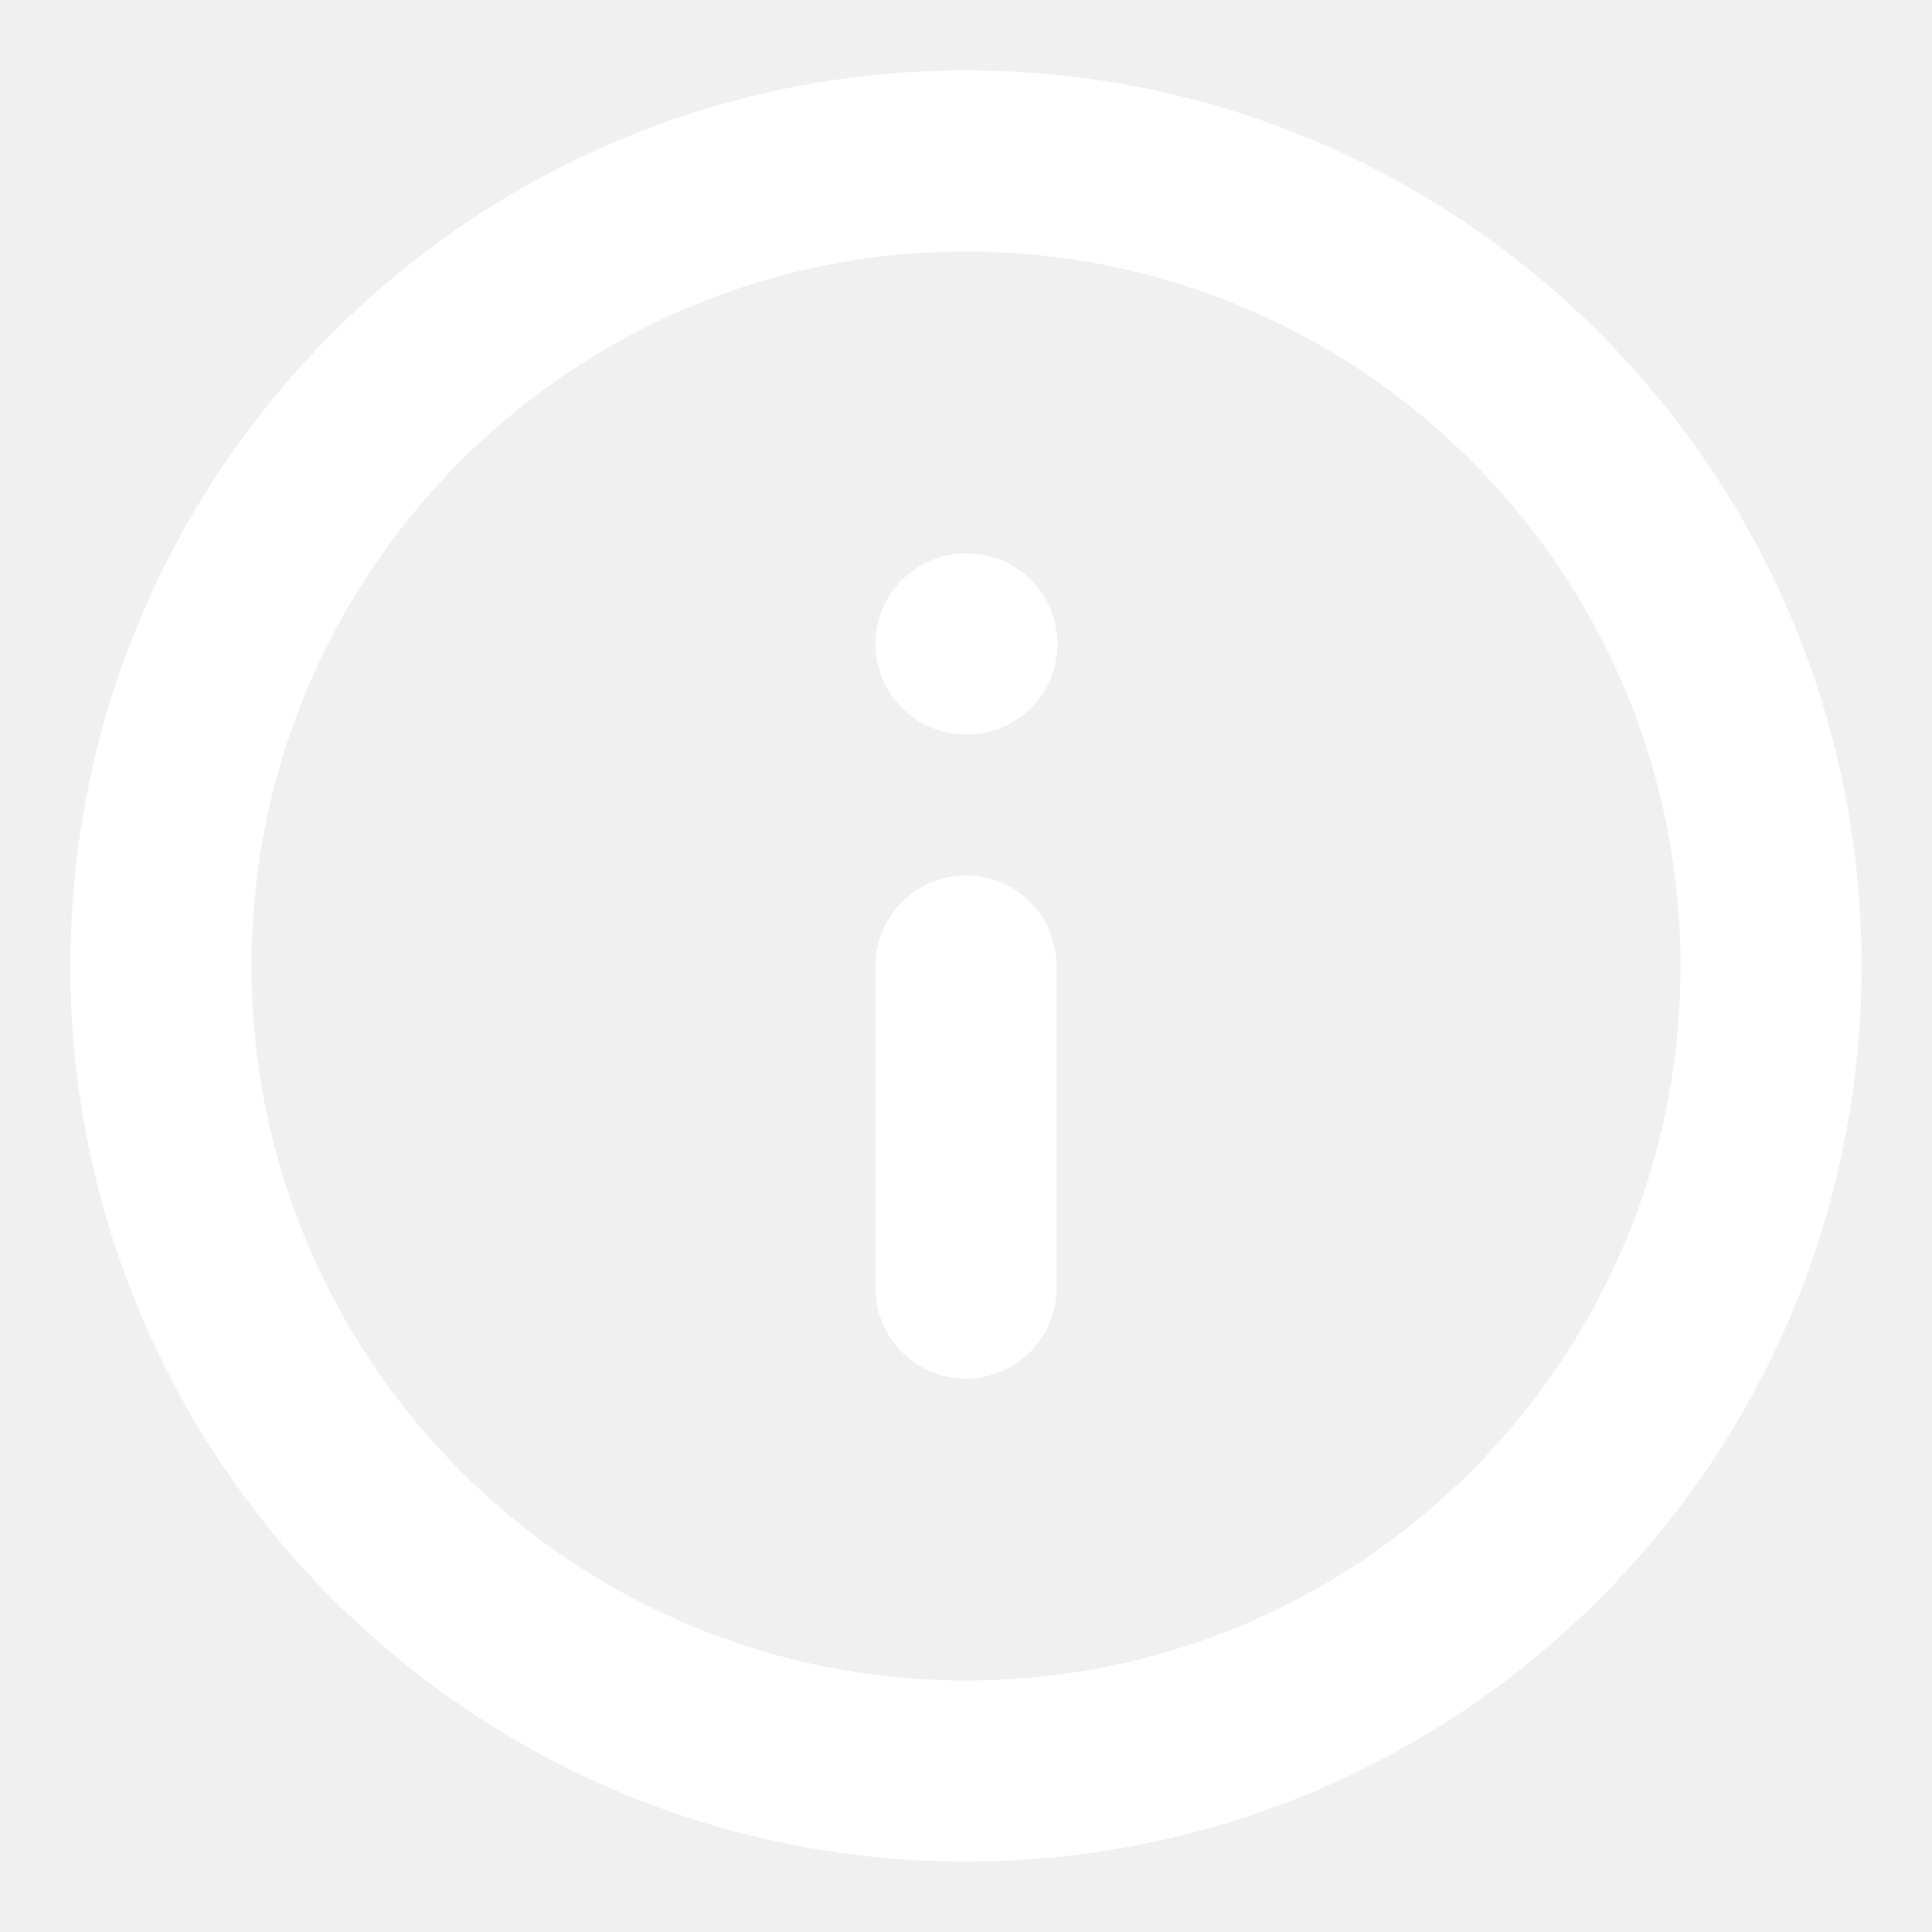
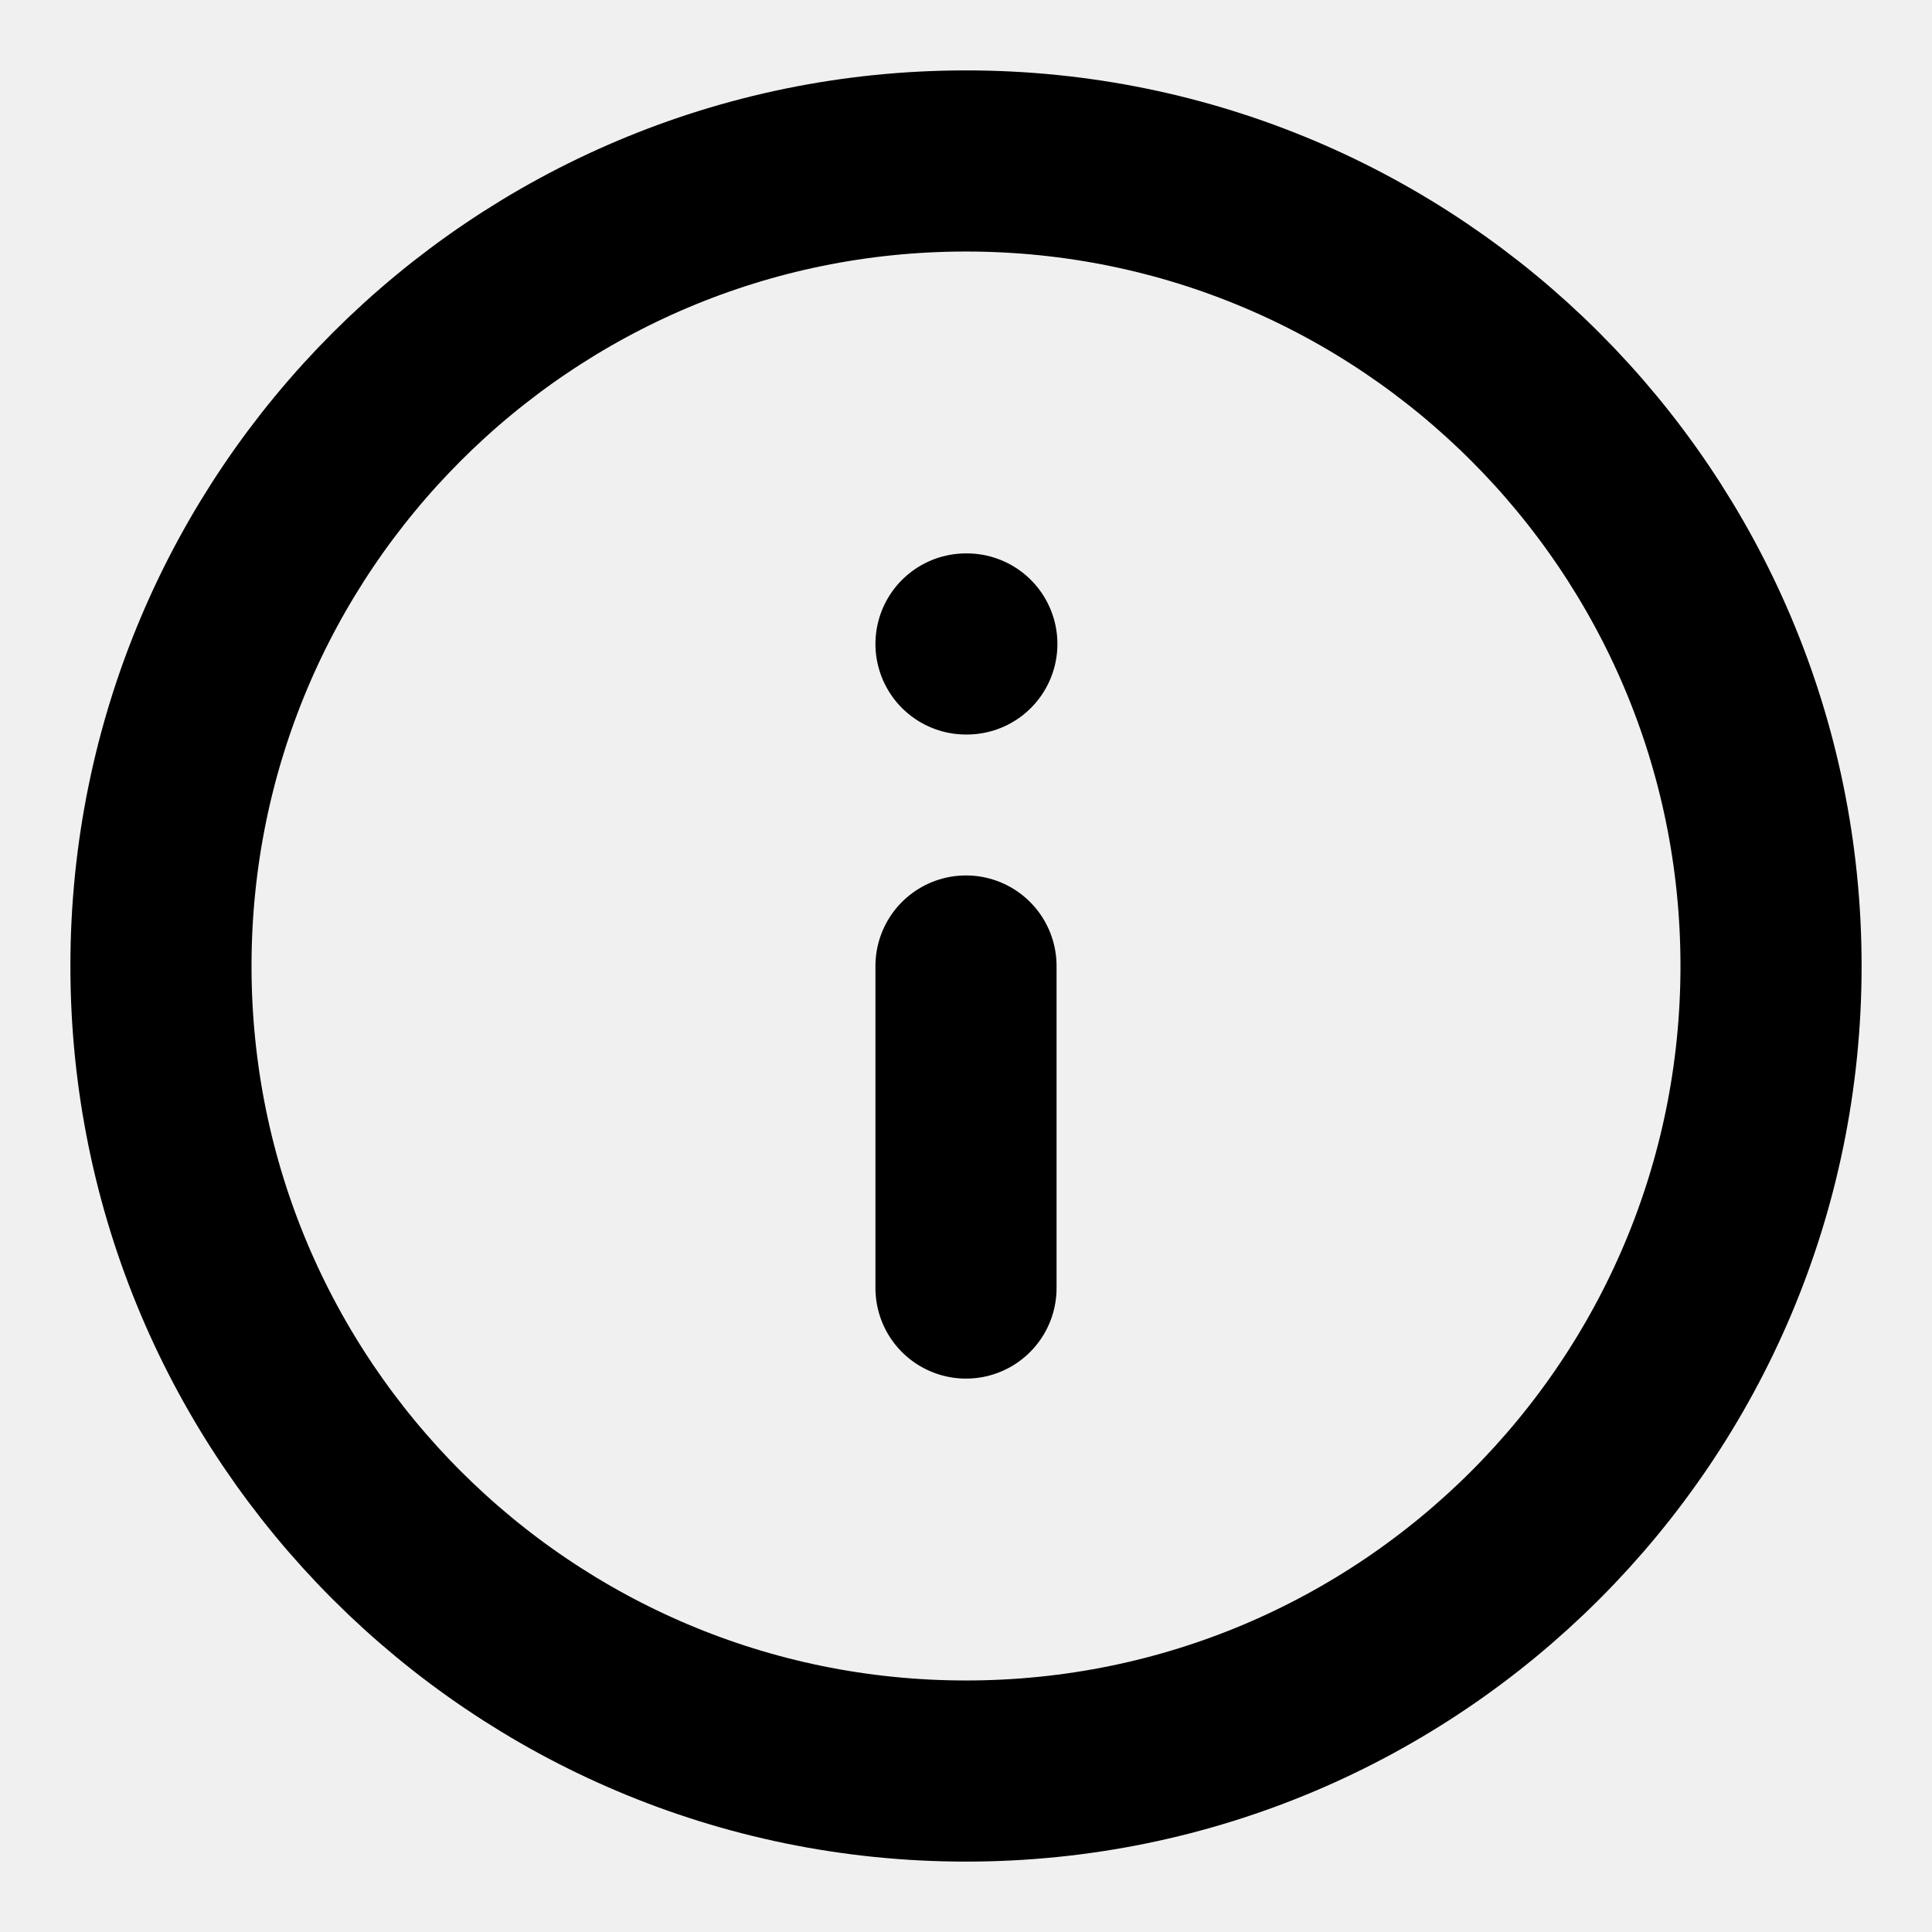
<svg xmlns="http://www.w3.org/2000/svg" width="16" height="16" viewBox="0 0 16 16" fill="none">
  <g clip-path="url(#clip0_1152_9374)">
-     <path d="M8 10.667V8M8 5.333H8.007M14.667 8C14.667 11.682 11.682 14.667 8 14.667C4.318 14.667 1.333 11.682 1.333 8C1.333 4.318 4.318 1.333 8 1.333C11.682 1.333 14.667 4.318 14.667 8Z" stroke="white" stroke-width="1.5" stroke-linecap="round" stroke-linejoin="round" />
+     <path d="M8 10.667V8M8 5.333H8.007M14.667 8C14.667 11.682 11.682 14.667 8 14.667C4.318 14.667 1.333 11.682 1.333 8C1.333 4.318 4.318 1.333 8 1.333C11.682 1.333 14.667 4.318 14.667 8Z" stroke="currentColor" stroke-width="1.5" stroke-linecap="round" stroke-linejoin="round" />
  </g>
  <defs>
    <clipPath id="clip0_1152_9374">
      <rect width="16" height="16" fill="white" />
    </clipPath>
  </defs>
</svg>
